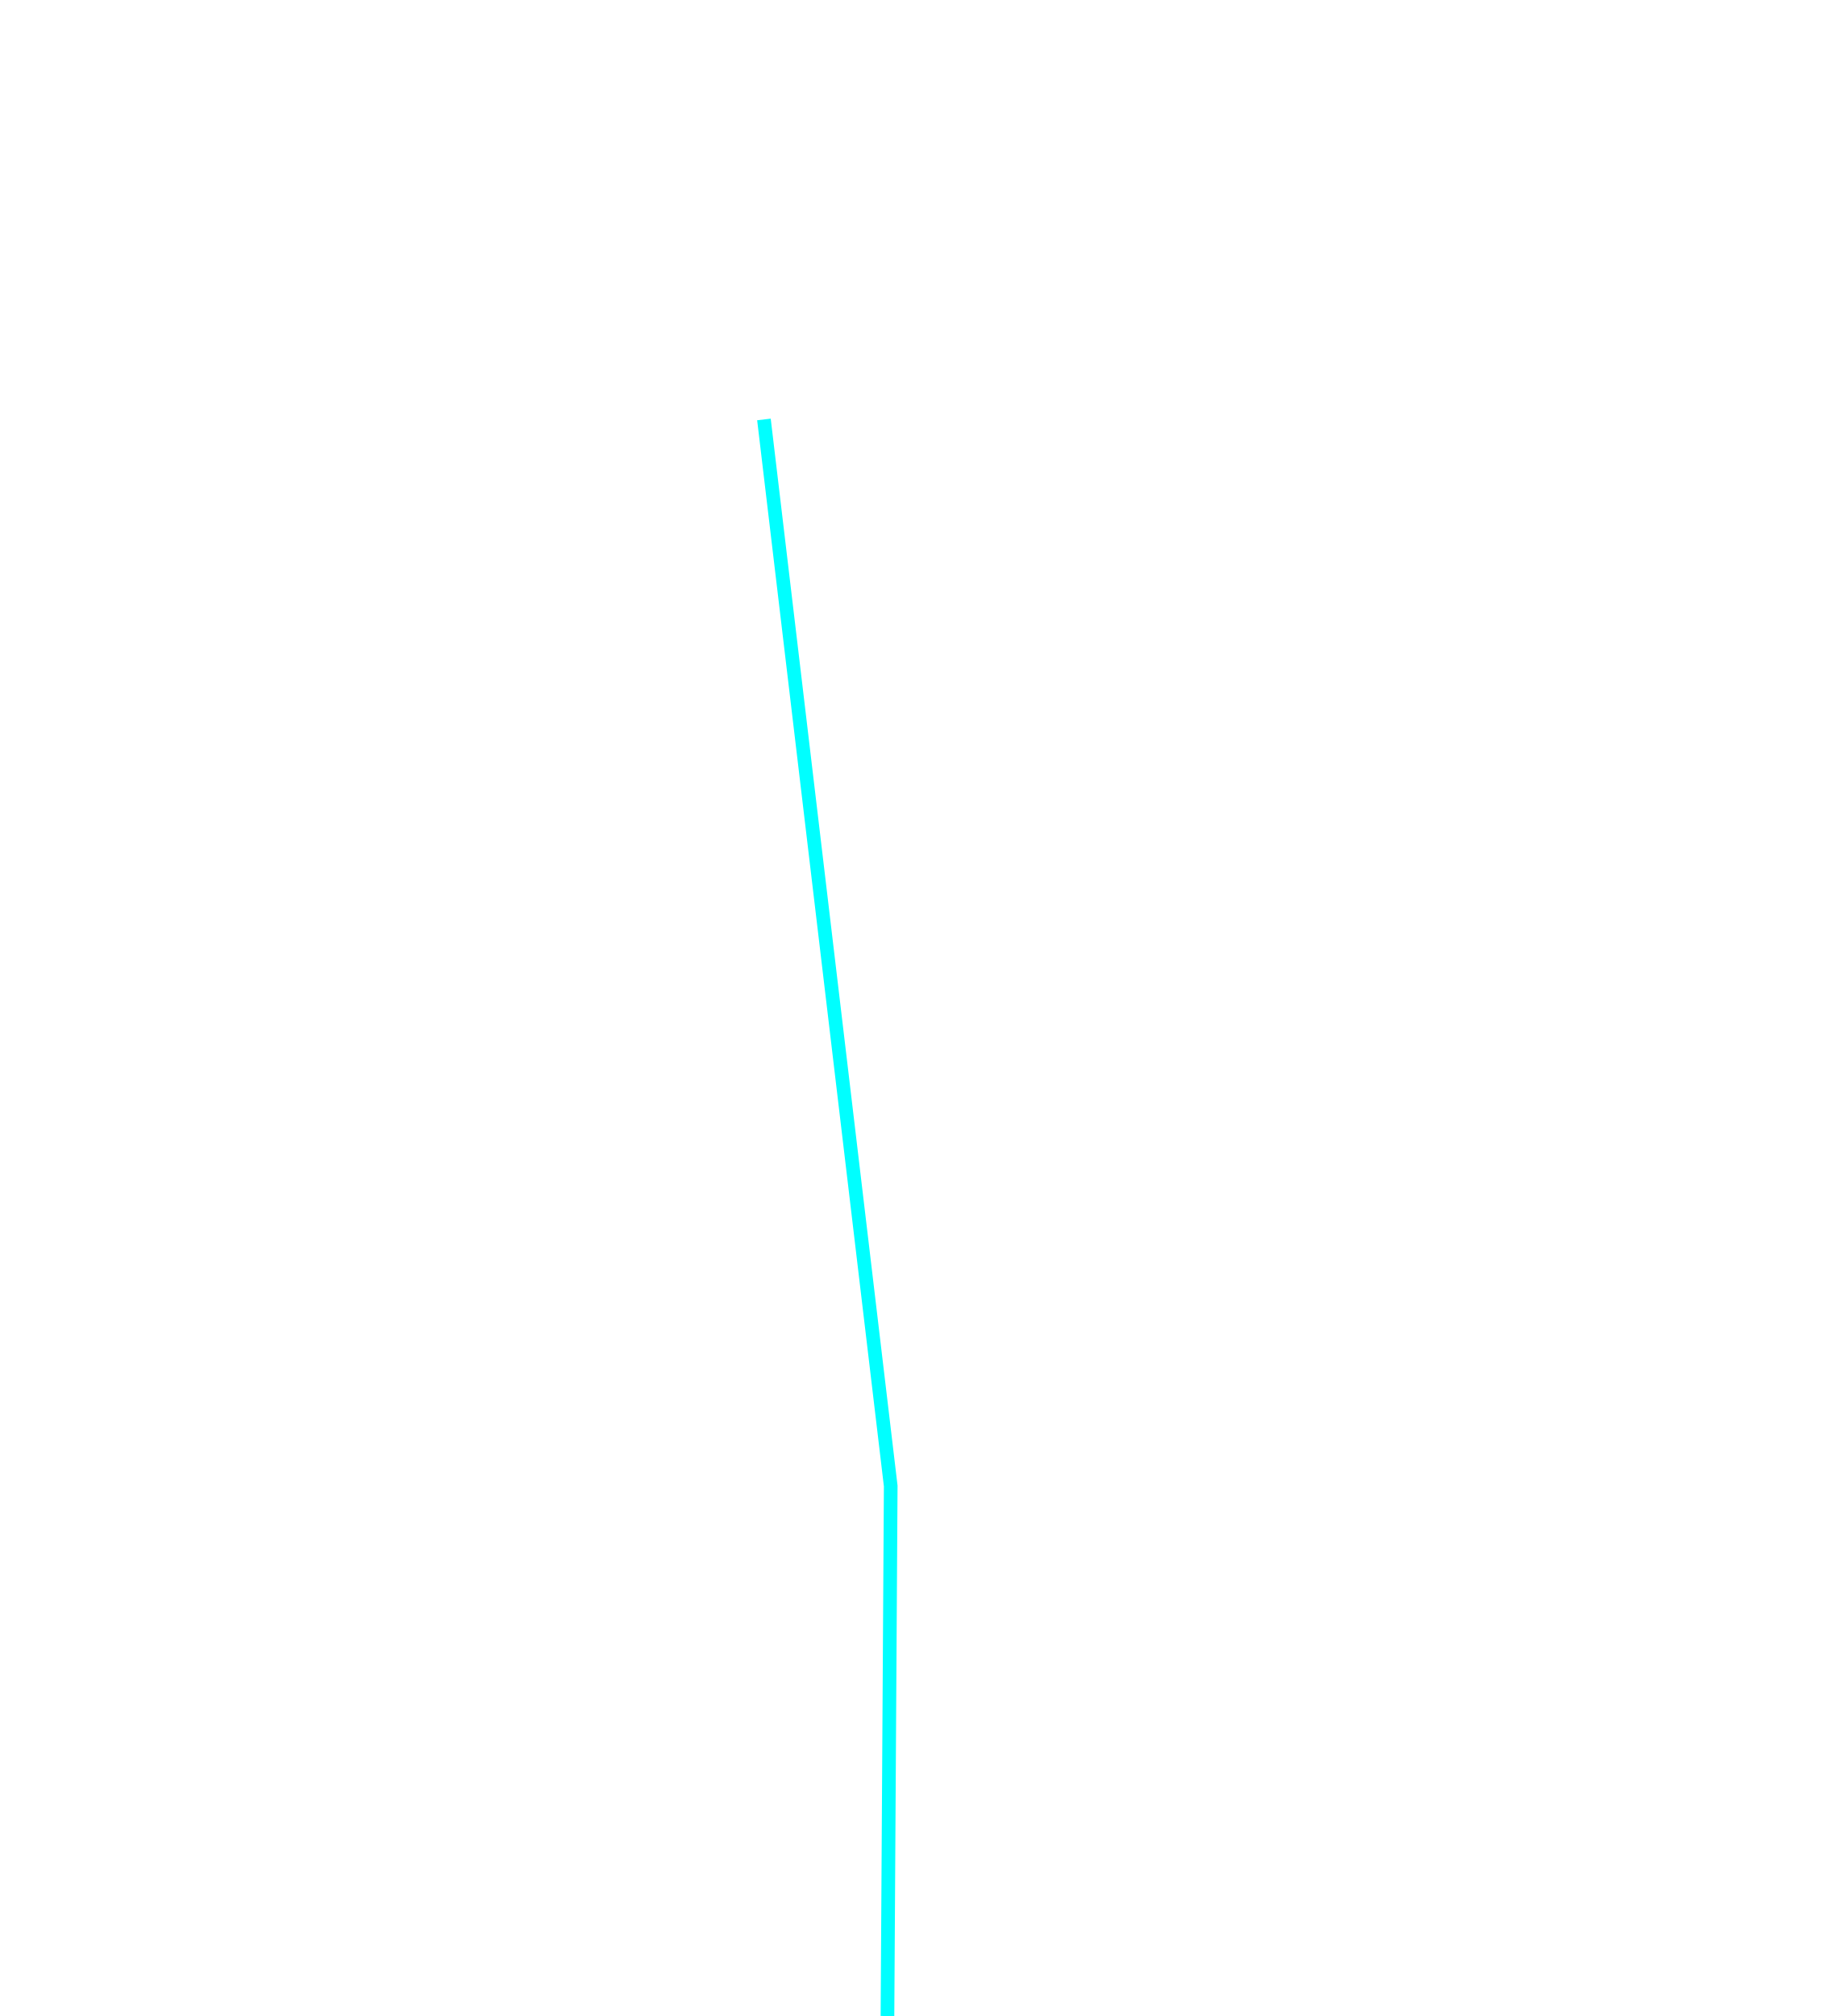
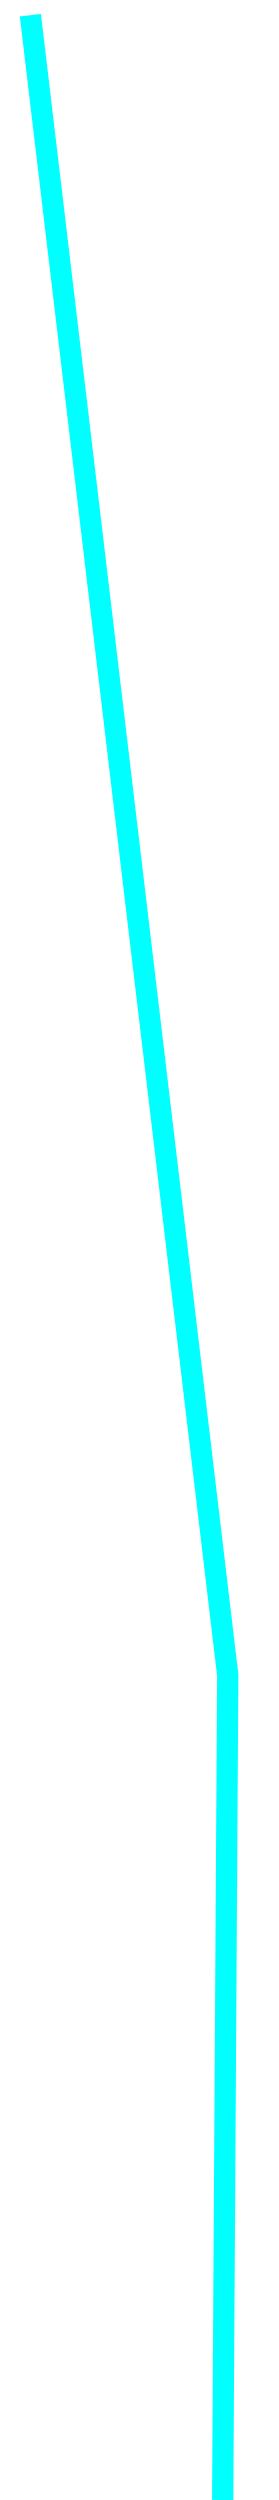
- <svg xmlns="http://www.w3.org/2000/svg" viewBox="0 0 568 620" width="568" height="620">
+ <svg xmlns="http://www.w3.org/2000/svg" viewBox="0 0 55 494" width="55" height="494">
  <style>
		tspan { white-space:pre }
		.shp0 { fill: none;stroke: #00ffff;stroke-width: 4.2 } 
	</style>
-   <path id="Layer 1" class="shp0" d="M273 620L274 457L235 129" />
+   <path id="Layer 1" class="shp0" d="M44 494L45 331L6 3" />
</svg>
